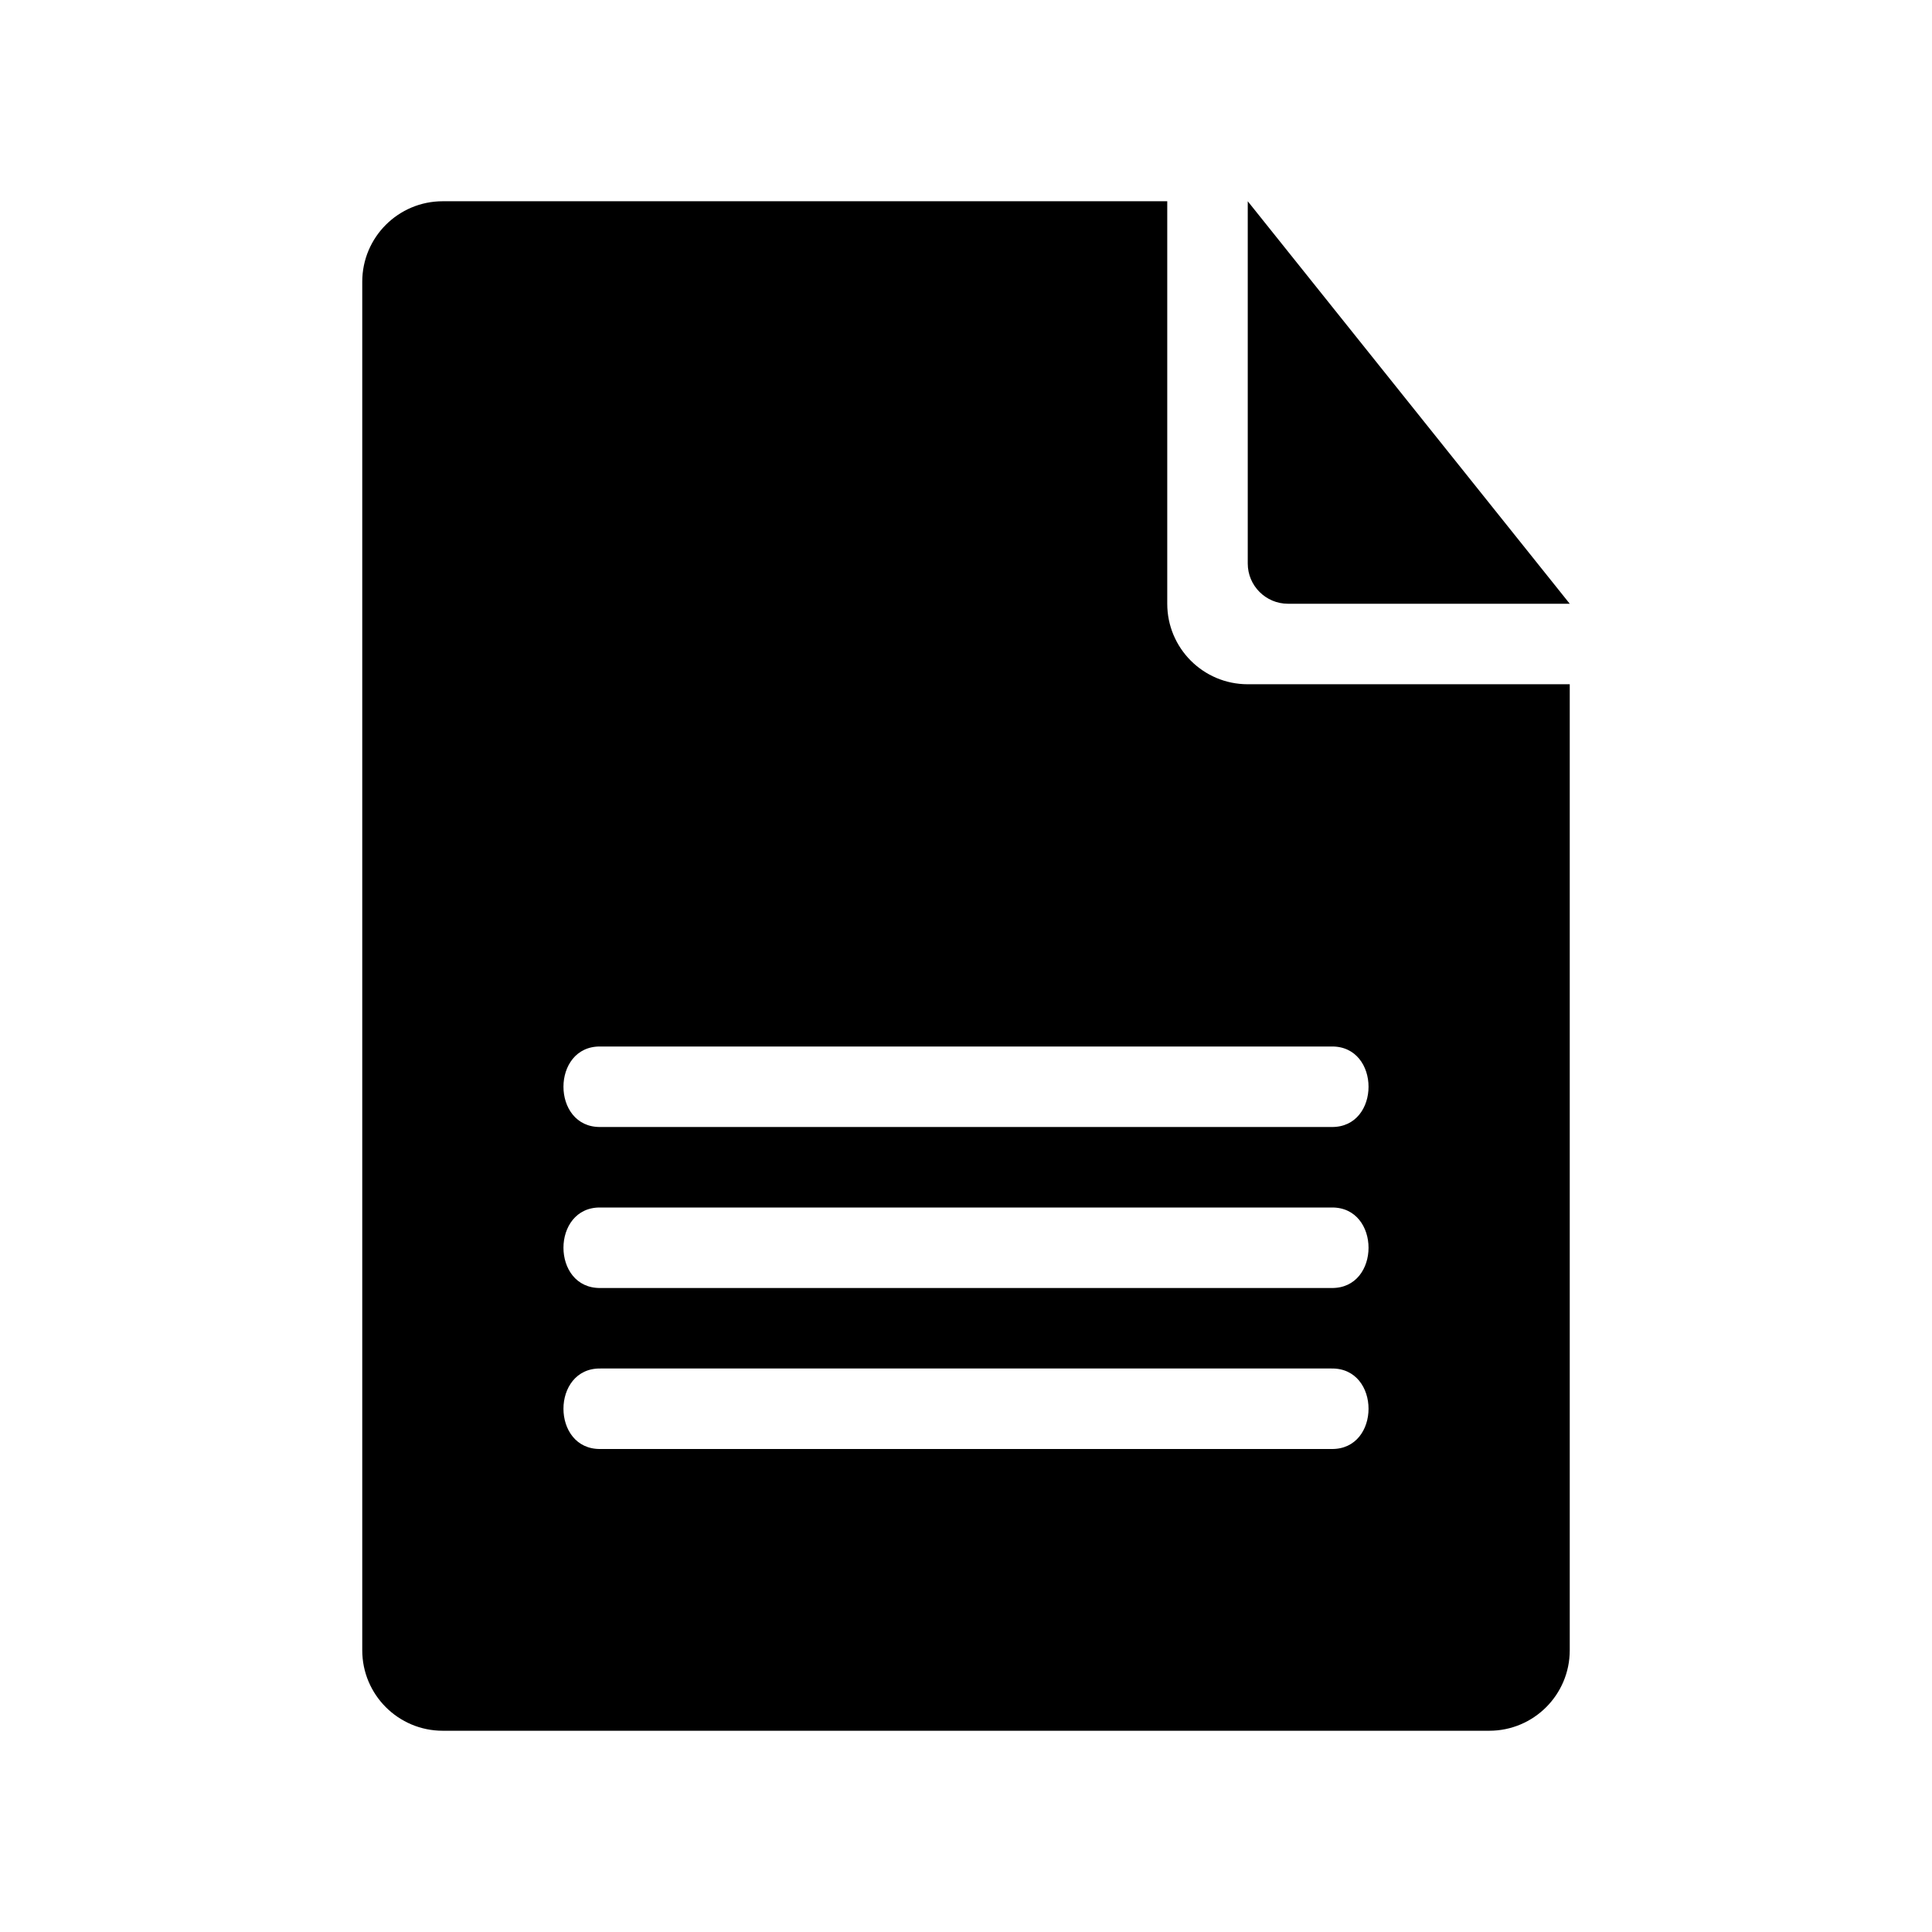
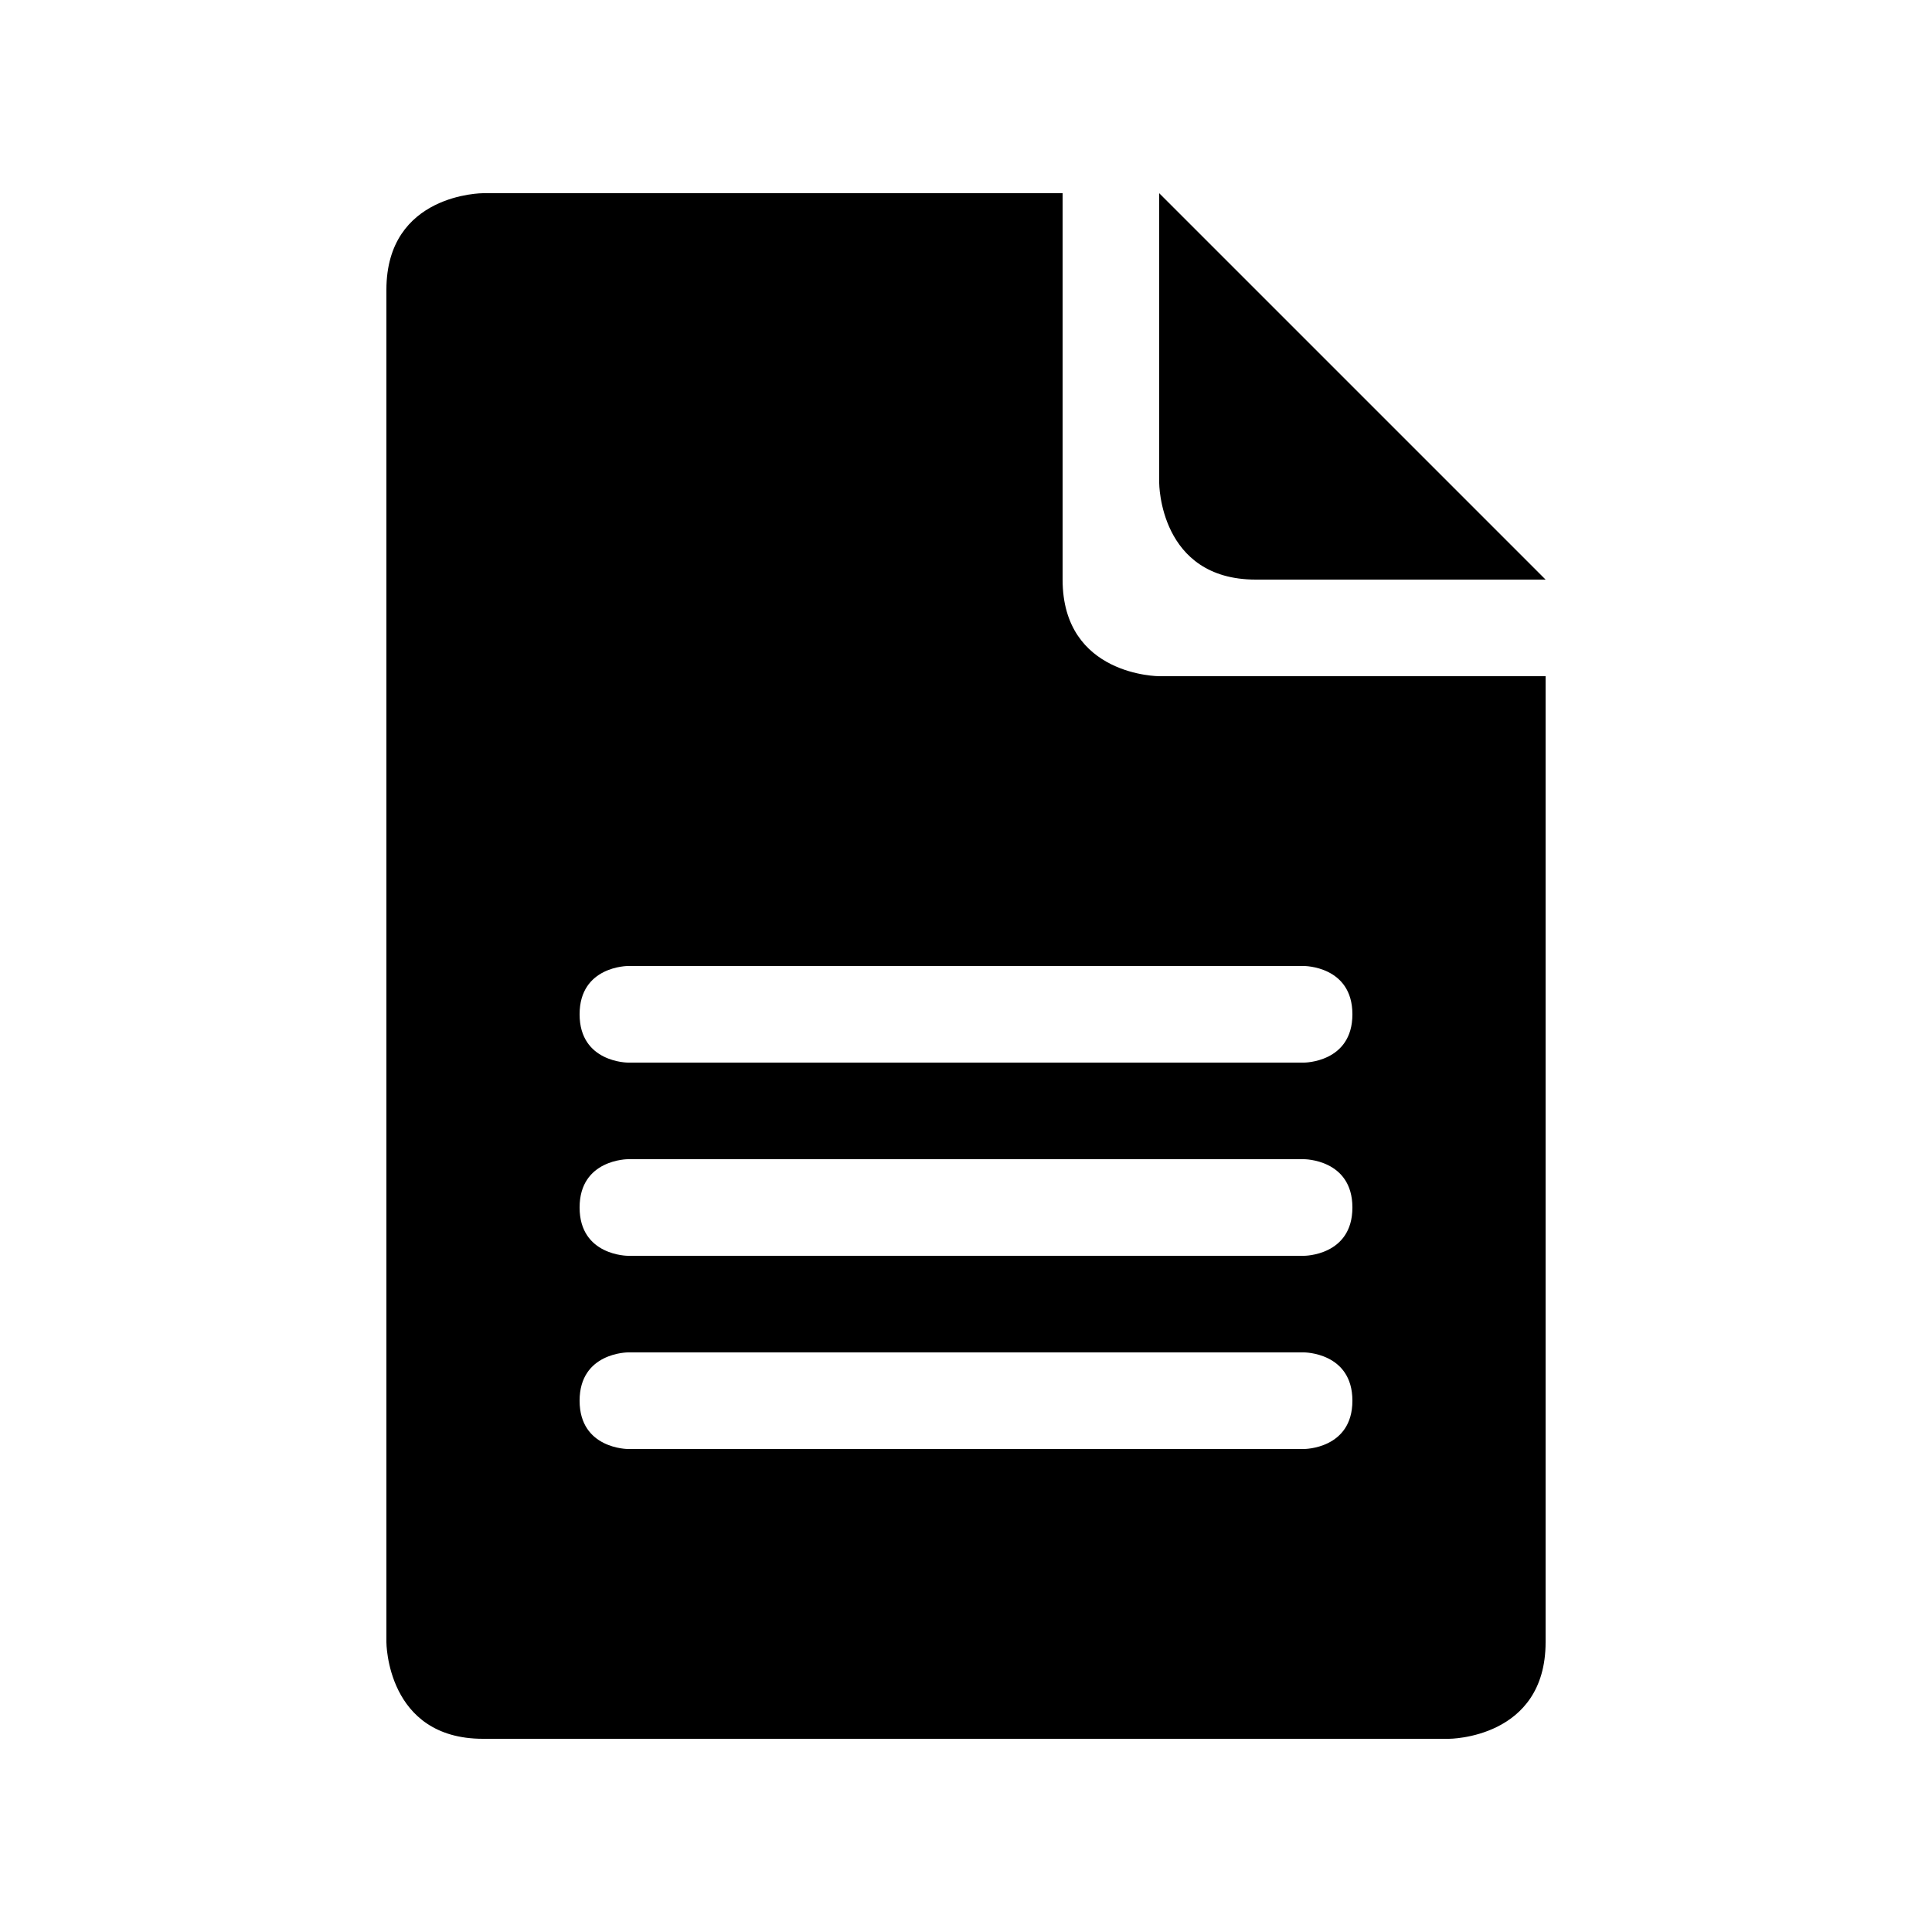
- <svg xmlns="http://www.w3.org/2000/svg" xml:space="preserve" height="48" width="48" version="1.1" viewBox="0 0 48 48">
-   <path style="fill:#000000" d="m11 5c-1.105 0-2 0.895-2 2v34c0 1.105 0.895 2 2 2h26c1.105 0 2-0.895 2-2v-24h-8c-1.105 0-2-0.895-2-2v-10h-18zm20 0v9c0 0.552 0.448 1 1 1h7l-8-10zm-16.08 21h18.16c1.228-0.019 1.228 2.019 0 2h-18.16c-1.228 0.019-1.228-2.019 0-2zm0 4h18.16c1.228-0.019 1.228 2.019 0 2h-18.16c-1.228 0.019-1.228-2.019 0-2zm0 4h18.16c1.228-0.019 1.228 2.019 0 2h-18.16c-1.228 0.019-1.228-2.019 0-2z" />
+ <svg xmlns="http://www.w3.org/2000/svg" width="50" height="50" version="1.1" viewBox="0 0 50 50">
+   <path d="m12.5 5s-2.5 0-2.5 2.5v35s0 2.5 2.5 2.5h25s2.5 0 2.5-2.5v-25h-10s-2.5 0-2.5-2.5v-10zm17.5 0v7.5s0 2.5 2.5 2.5h7.5zm-13.75 20h17.5s1.25 0 1.25 1.25-1.25 1.25-1.25 1.25h-17.5s-1.25 0-1.25-1.25 1.25-1.25 1.25-1.25zm0 5h17.5s1.25 0 1.25 1.25-1.25 1.25-1.25 1.25h-17.5s-1.25 0-1.25-1.25 1.25-1.25 1.25-1.25zm0 5h17.5s1.25 0 1.25 1.25-1.25 1.25-1.25 1.25h-17.5s-1.25 0-1.25-1.25 1.25-1.25 1.25-1.25z" />
</svg>
